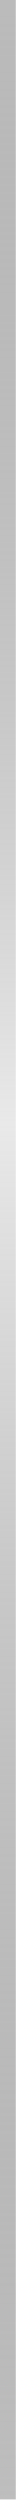
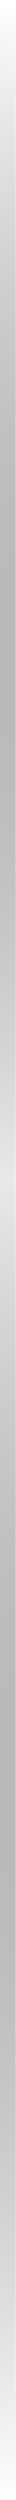
<svg xmlns="http://www.w3.org/2000/svg" width="3" height="475" viewBox="0 0 3 475" fill="none">
-   <path d="M1.5 0V474.889" stroke="url(#paint0_linear_1144_2452)" stroke-width="3" />
+   <path d="M1.5 0V474.889" stroke="url(#paint0_linear_1147_2330)" stroke-width="3" />
  <defs>
-     <linearGradient id="paint0_linear_1144_2452" x1="1.5" y1="-179.769" x2="2.137" y2="655.111" gradientUnits="userSpaceOnUse">
+     <linearGradient id="paint0_linear_1147_2330" x1="1.992" y1="0.389" x2="2.355" y2="475.388" gradientUnits="userSpaceOnUse">
      <stop stop-opacity="0" />
      <stop offset="0.471" stop-color="#E9E9E9" />
      <stop offset="1" stop-opacity="0" />
    </linearGradient>
  </defs>
</svg>
